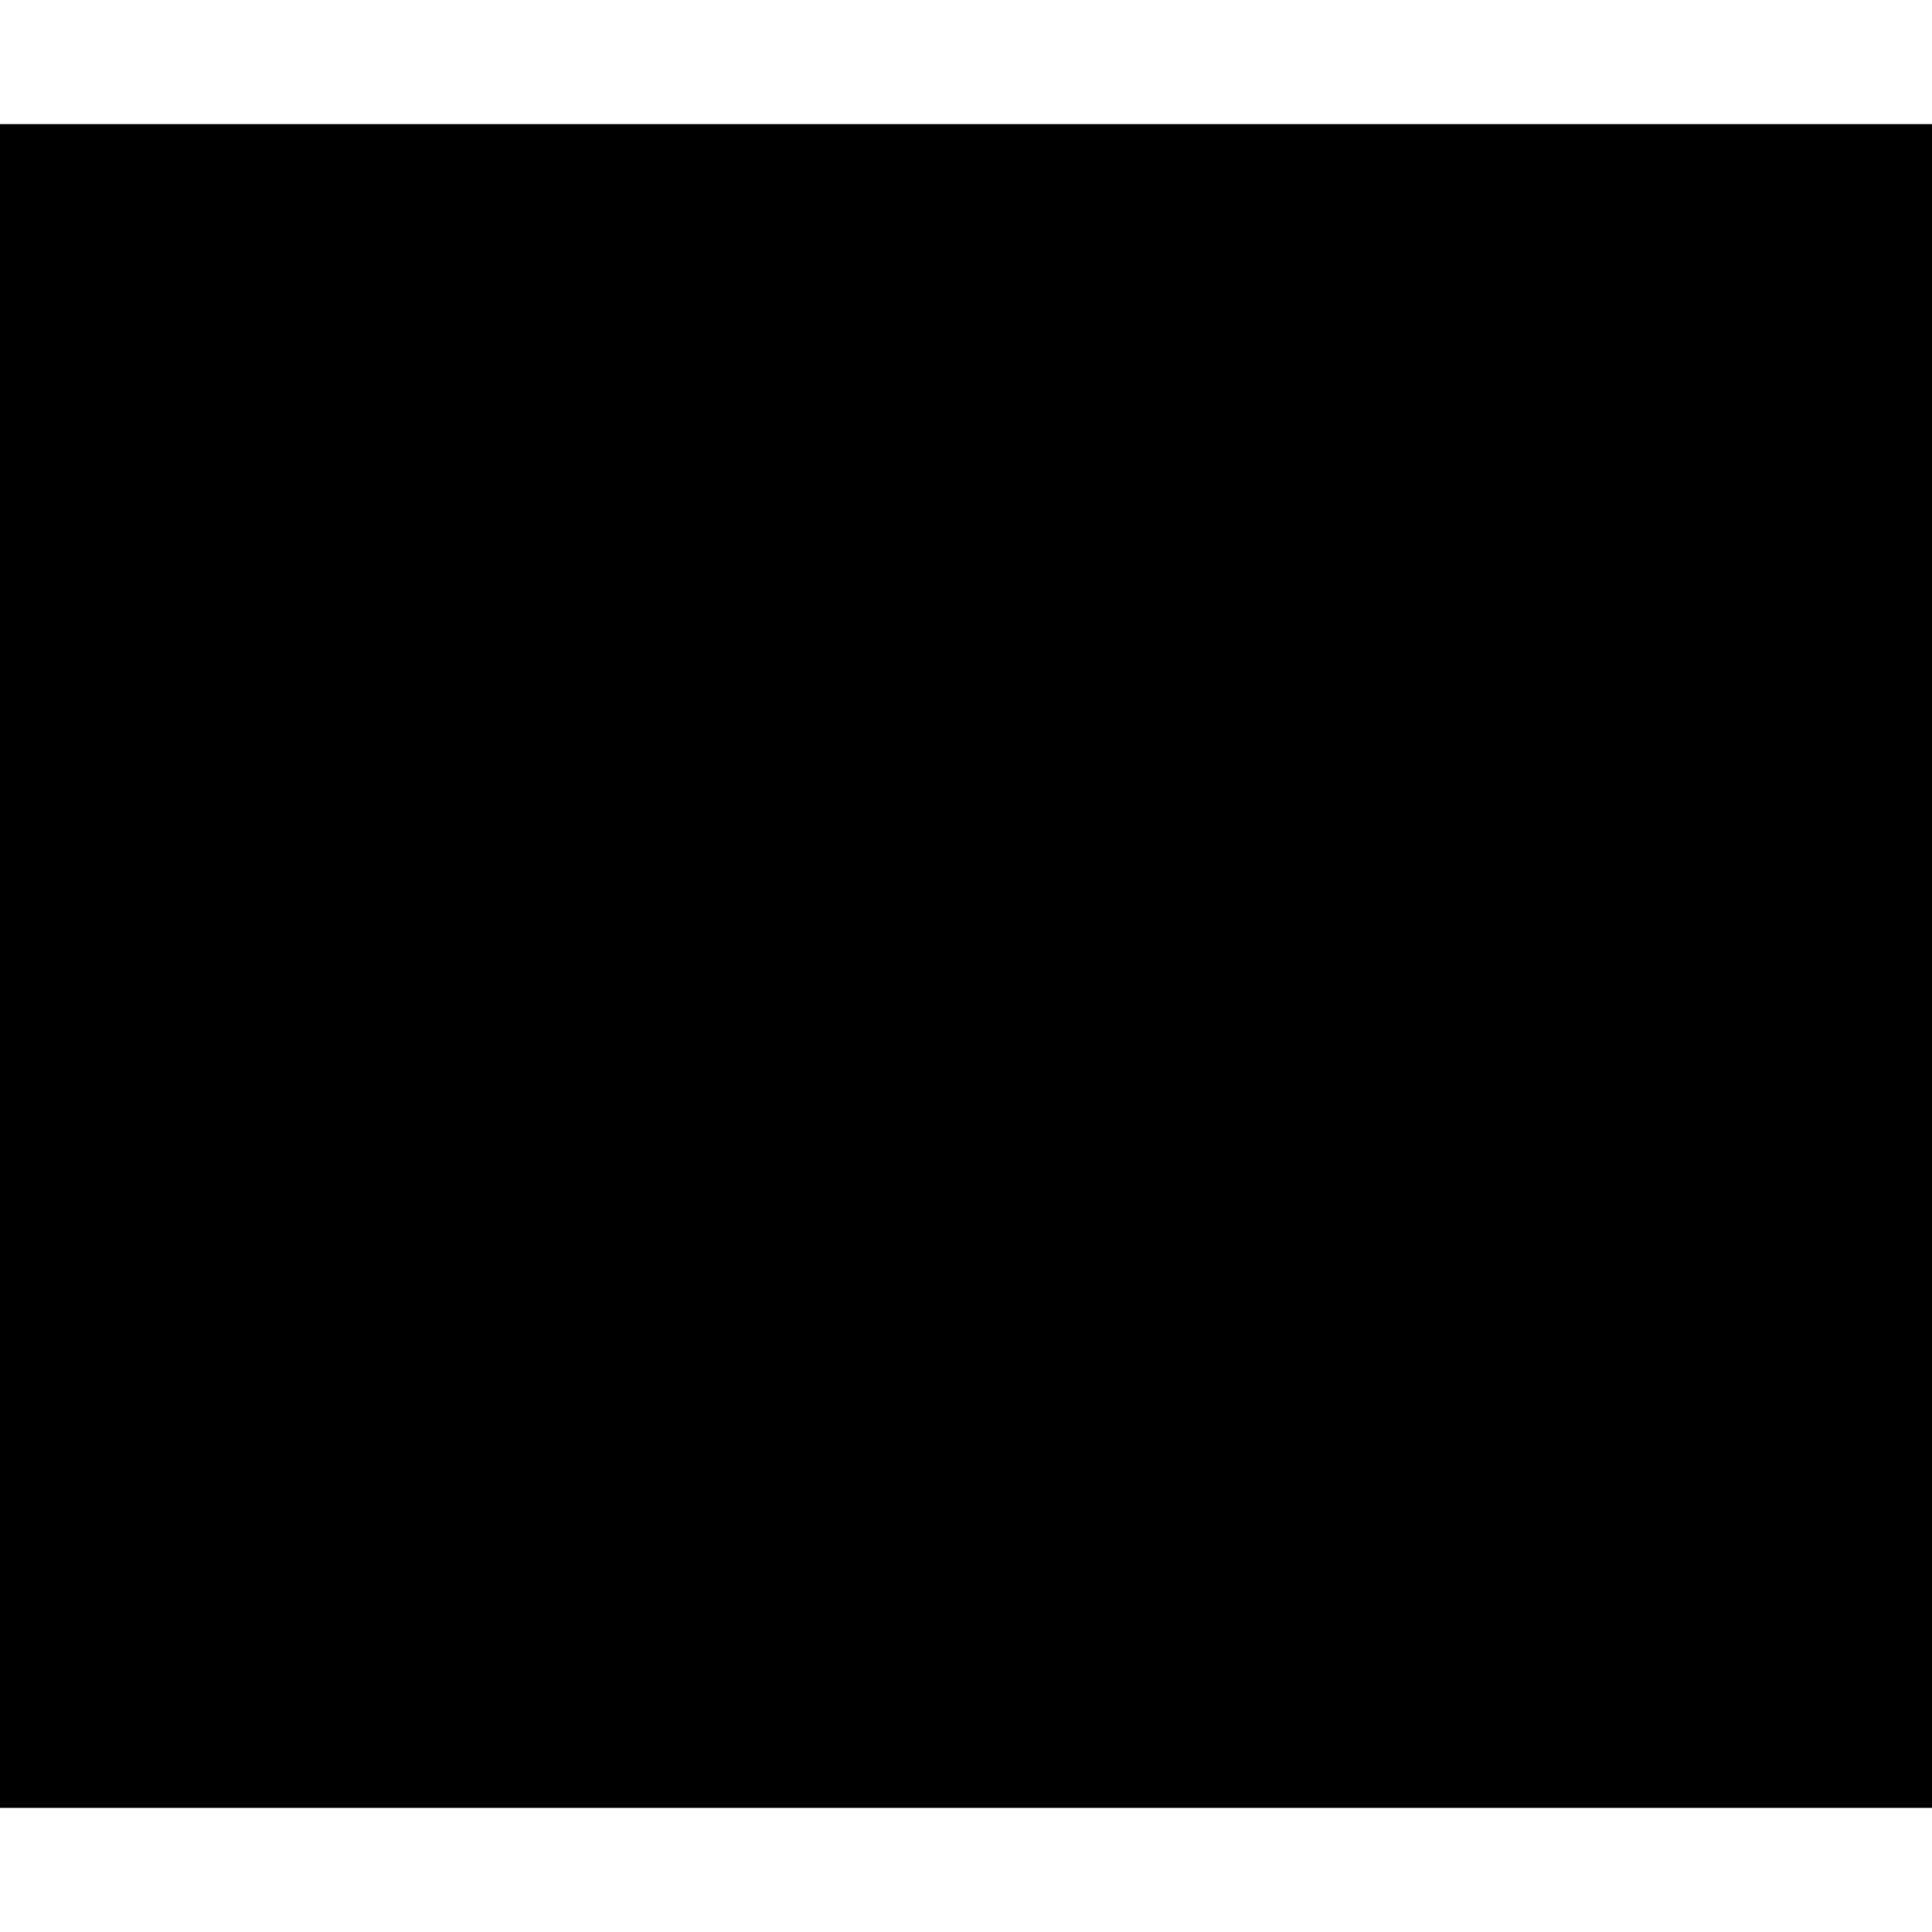
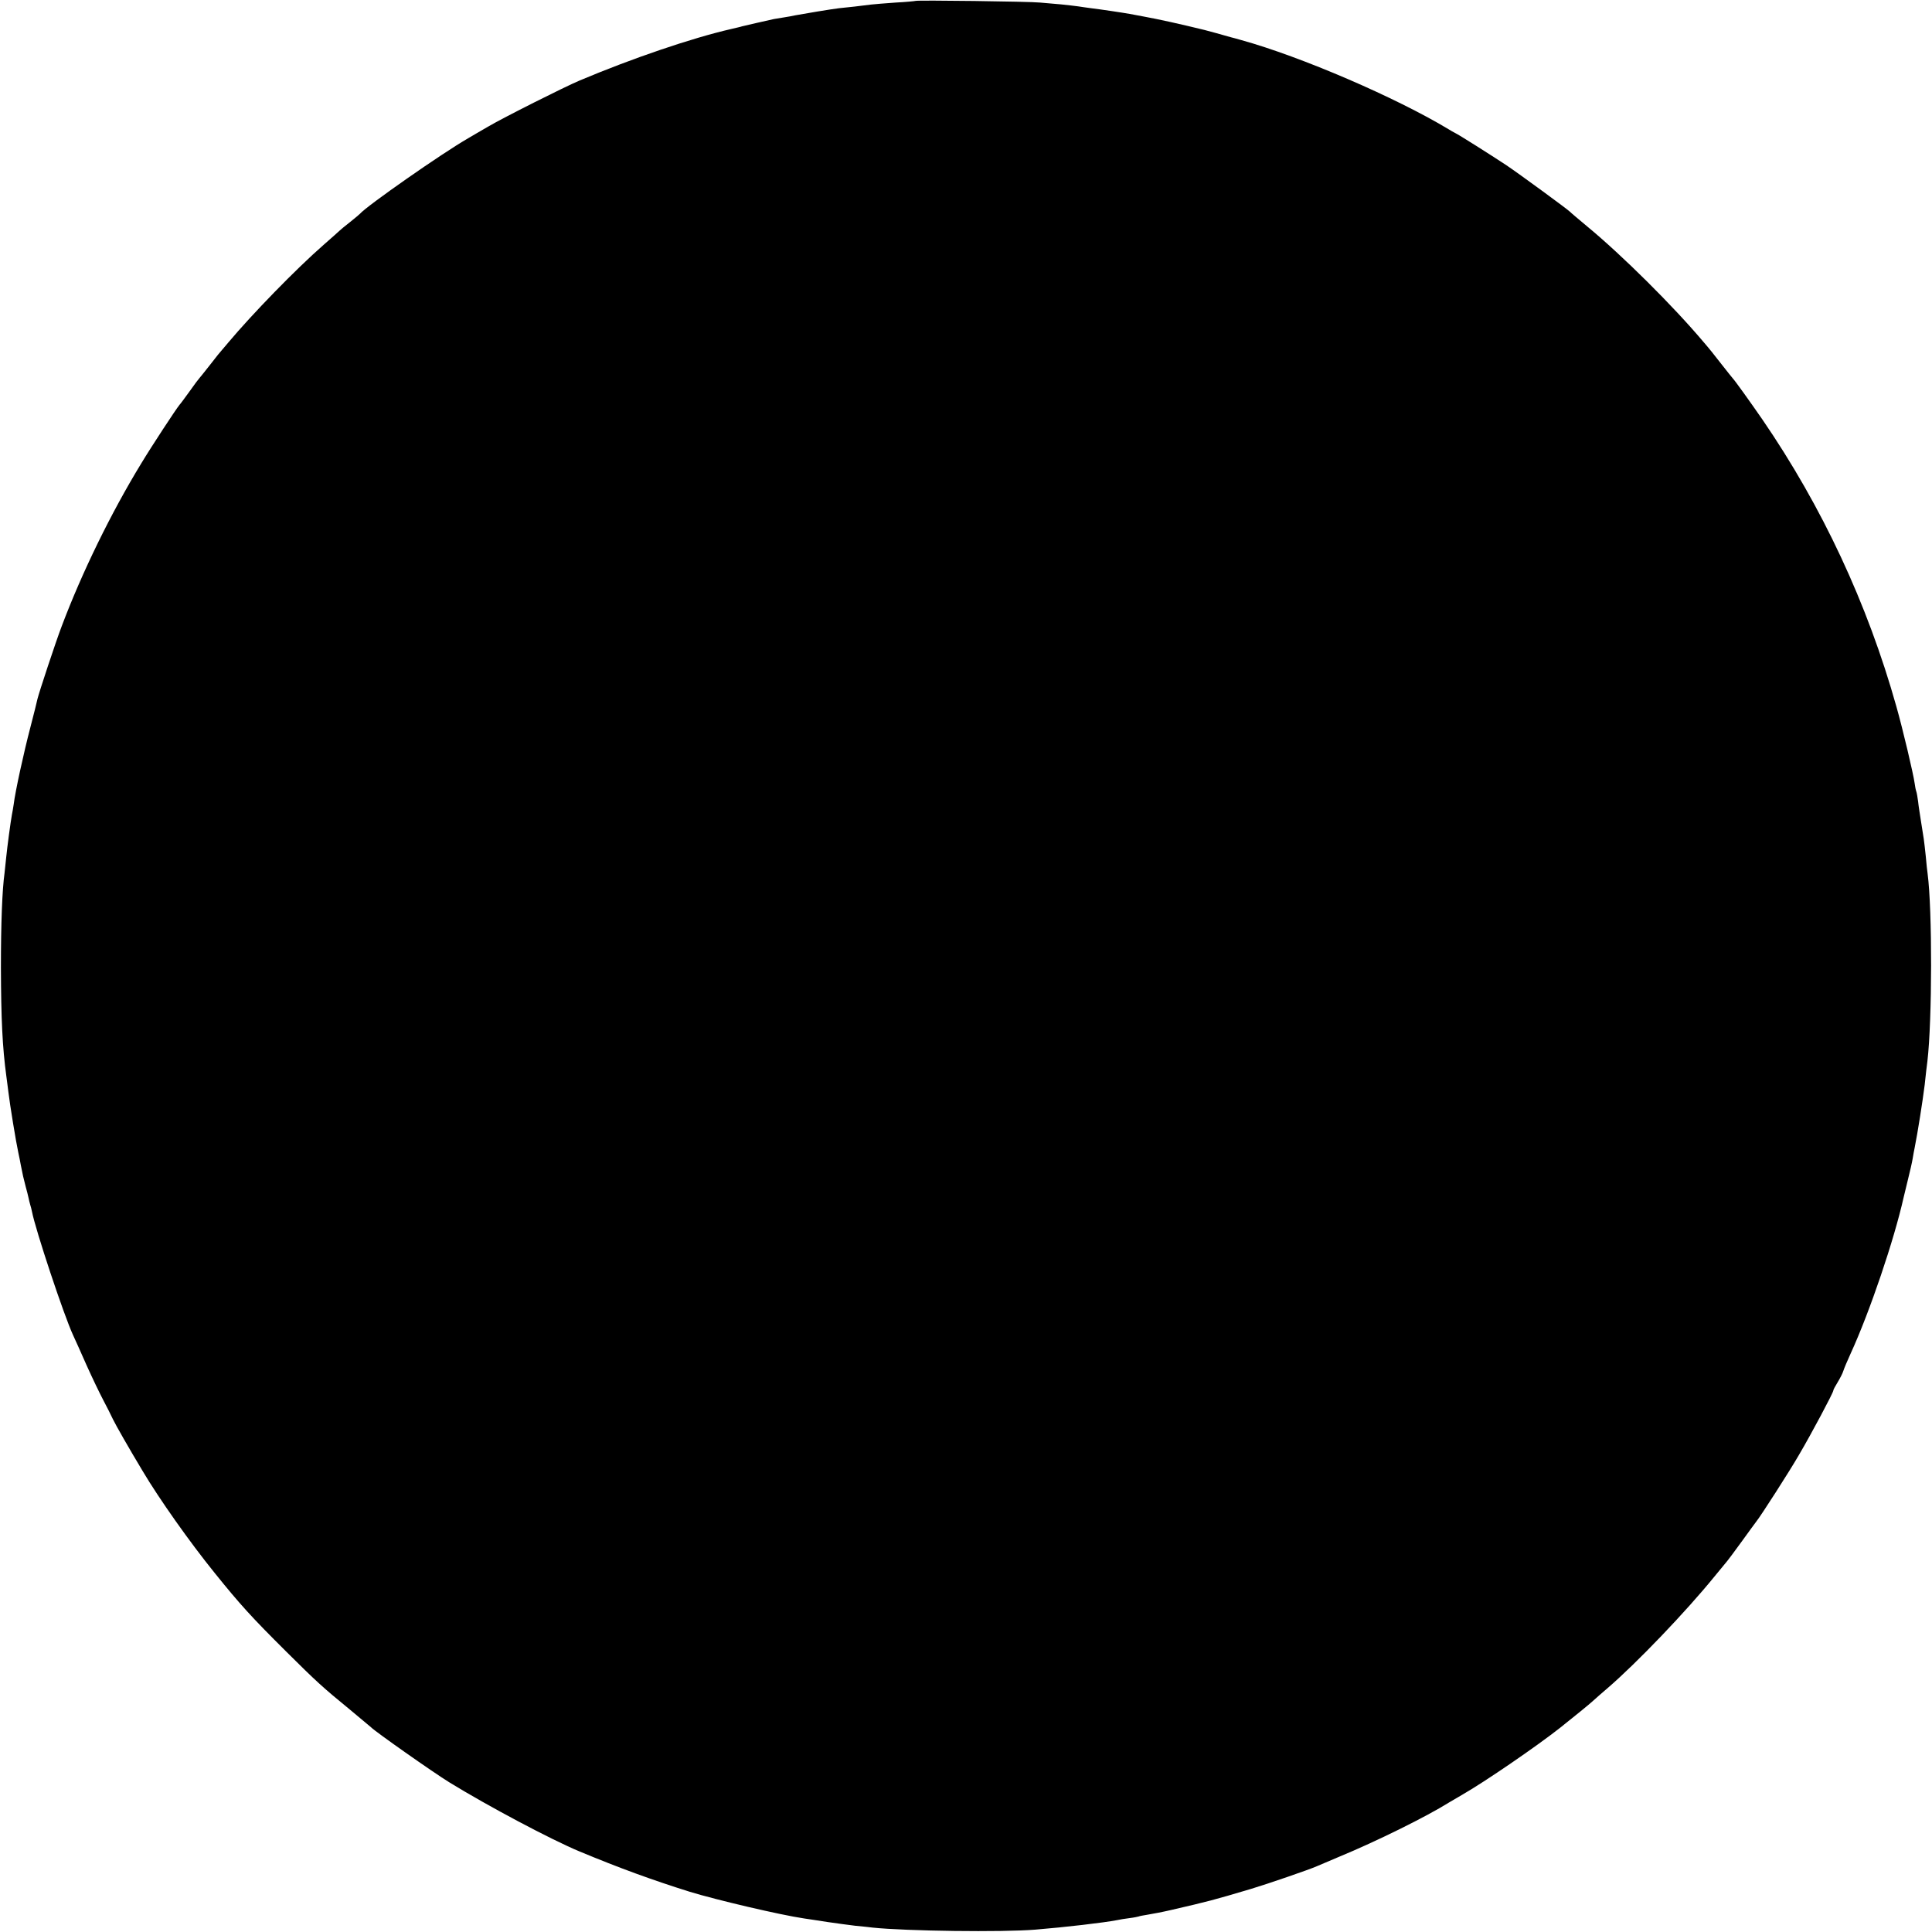
- <svg xmlns="http://www.w3.org/2000/svg" version="1.0" width="1152pt" height="1152pt" viewBox="0 0 1152 1152" preserveAspectRatio="xMidYMid meet">
-   <g transform="translate(0,1152) scale(0.1,-0.1)" fill="#000000" stroke="none">
-     <path d="M0 5760 l0 -5020 5760 0 5760 0 0 5020 0 5020 -5760 0 -5760 0 0 -5020z" />
+ <svg xmlns="http://www.w3.org/2000/svg" version="1.0" width="1057pt" height="1057pt" viewBox="0 0 1057 1057" preserveAspectRatio="xMidYMid meet">
+   <g transform="translate(0,1057) scale(0.1,-0.1)" fill="#000000" stroke="none">
+     <path d="M5008 10565 c-1 -1 -50 -6 -108 -9 -58 -4 -118 -9 -135 -11 -16 -2 -57 -7 -90 -11 -33 -3 -71 -8 -85 -9 -36 -4 -210 -33 -240 -39 -13 -3 -40 -8 -60 -11 -20 -3 -45 -7 -55 -9 -33 -7 -159 -36 -175 -40 -8 -3 -36 -9 -61 -15 -213 -49 -540 -160 -829 -282 -83 -35 -415 -202 -500 -252 -41 -24 -90 -52 -108 -63 -143 -82 -556 -371 -592 -413 -3 -3 -27 -24 -55 -46 -27 -21 -52 -42 -55 -45 -3 -3 -43 -39 -90 -80 -151 -132 -391 -379 -521 -534 -13 -16 -29 -34 -34 -40 -6 -6 -35 -42 -65 -81 -30 -38 -57 -72 -60 -75 -3 -3 -27 -34 -52 -70 -26 -36 -51 -70 -56 -75 -19 -23 -153 -227 -209 -320 -166 -272 -325 -598 -435 -890 -33 -86 -125 -365 -133 -399 -2 -12 -20 -82 -39 -156 -35 -133 -83 -352 -91 -420 -3 -19 -7 -45 -10 -58 -7 -38 -25 -172 -31 -232 -3 -30 -7 -68 -9 -85 -13 -95 -20 -273 -20 -520 1 -279 8 -434 30 -595 3 -19 7 -57 11 -85 7 -62 42 -276 54 -330 5 -22 11 -53 14 -70 10 -52 14 -69 26 -115 7 -25 14 -53 16 -63 2 -10 6 -27 9 -37 3 -10 8 -27 10 -39 19 -99 174 -566 225 -676 10 -22 44 -96 74 -165 31 -69 72 -154 91 -190 19 -36 43 -83 53 -105 16 -33 86 -156 163 -284 89 -150 257 -388 393 -556 140 -174 203 -243 391 -430 166 -165 201 -197 349 -318 61 -51 113 -94 116 -97 19 -21 343 -249 428 -301 213 -131 556 -313 712 -378 218 -91 403 -158 604 -221 143 -44 496 -127 626 -146 19 -3 76 -11 125 -19 50 -7 119 -17 155 -21 36 -3 79 -8 95 -10 182 -19 709 -26 890 -11 160 13 375 38 447 52 13 3 43 8 68 11 25 3 47 8 50 9 3 2 26 6 50 10 25 4 83 15 130 26 207 48 223 52 435 115 87 26 320 106 360 124 11 5 65 28 120 51 204 84 481 221 605 299 8 5 40 23 70 41 124 71 407 265 535 366 72 57 164 132 181 148 12 11 48 43 80 70 159 137 429 419 584 610 36 44 67 82 70 85 3 3 38 50 78 105 40 55 76 105 81 111 23 28 183 277 233 364 69 117 188 341 188 352 0 5 11 25 24 46 12 20 27 48 31 62 4 13 22 56 40 95 105 229 238 622 290 855 2 8 12 51 23 95 11 44 23 96 26 115 3 19 8 46 11 60 17 85 44 256 55 345 5 50 12 108 15 130 26 224 27 827 1 1025 -2 14 -7 57 -10 95 -4 39 -9 81 -11 95 -2 14 -9 57 -15 95 -6 39 -14 88 -16 110 -3 22 -7 47 -10 55 -3 8 -7 29 -9 45 -7 51 -64 293 -100 420 -158 562 -406 1093 -733 1570 -72 104 -151 214 -162 225 -3 3 -29 36 -59 74 -50 64 -64 82 -101 125 -167 198 -444 473 -635 631 -49 41 -92 77 -95 81 -11 12 -280 209 -350 256 -85 56 -257 165 -280 176 -8 4 -24 13 -35 20 -287 173 -806 397 -1135 488 -25 7 -49 14 -55 15 -34 10 -132 37 -145 40 -139 34 -248 58 -335 74 -27 5 -61 11 -75 14 -39 7 -160 25 -210 31 -25 3 -56 8 -70 10 -14 2 -56 7 -95 11 -38 3 -90 8 -115 10 -55 6 -677 14 -682 9z" />
  </g>
</svg>
